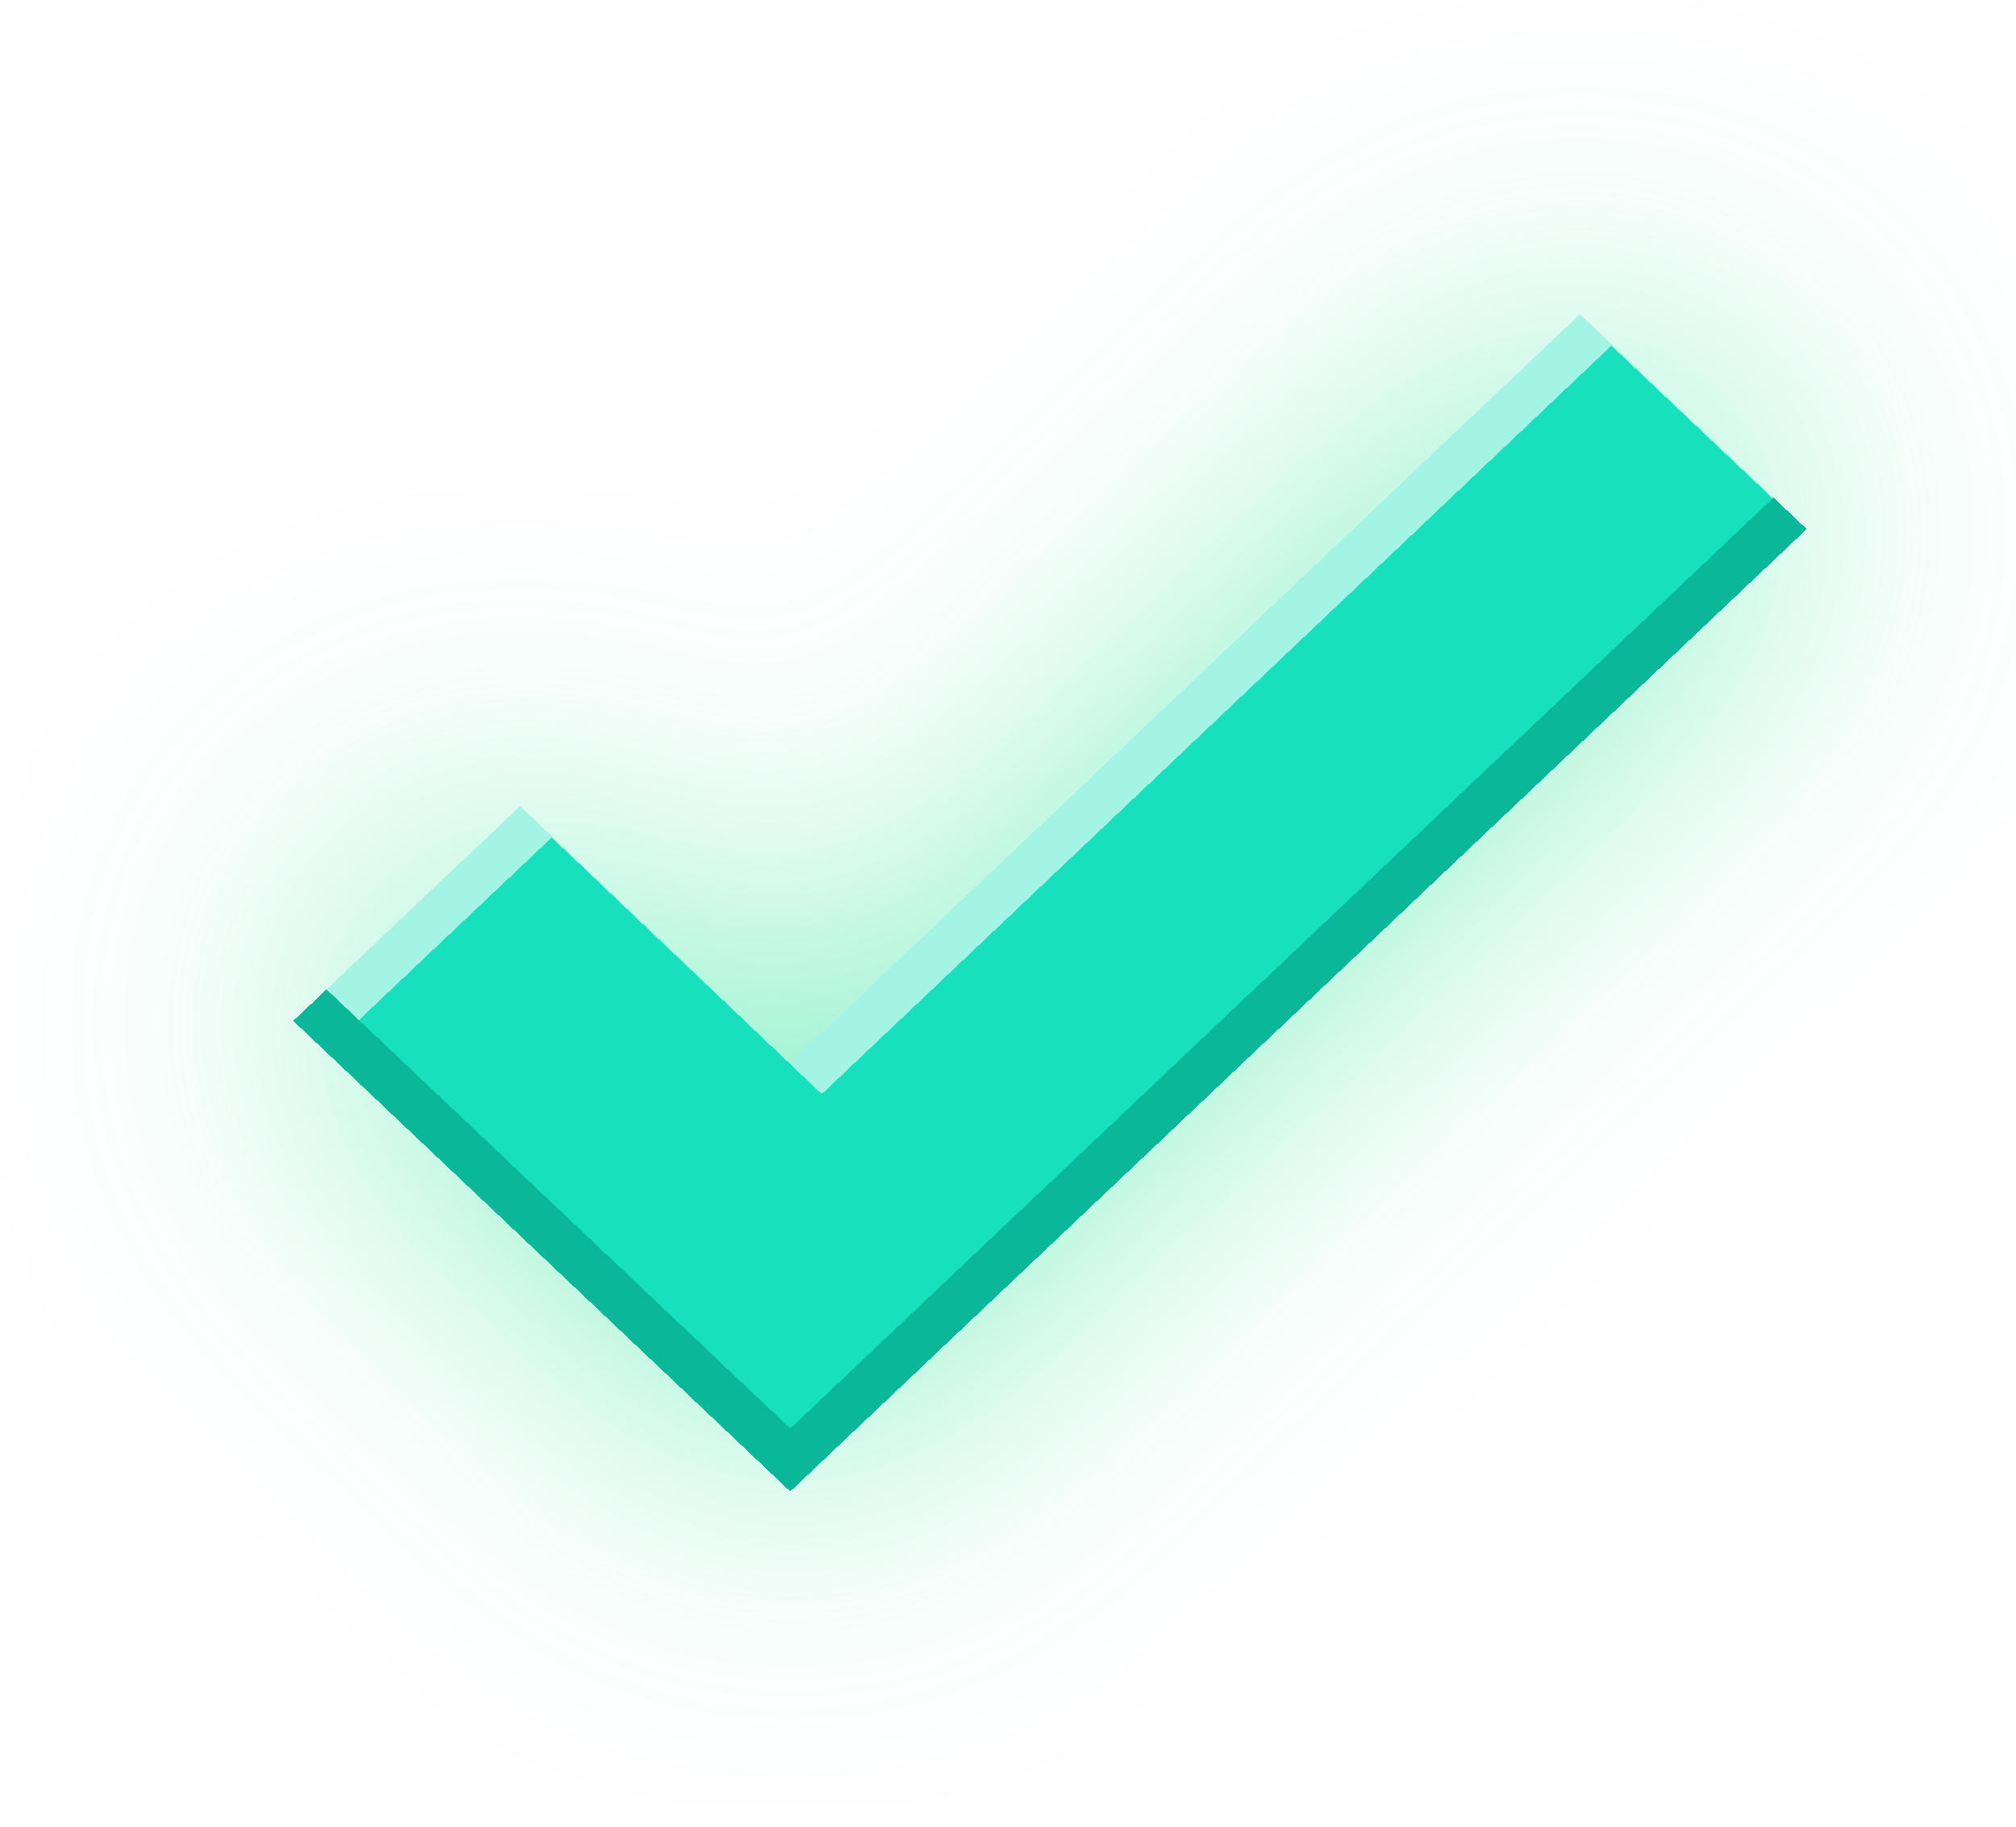
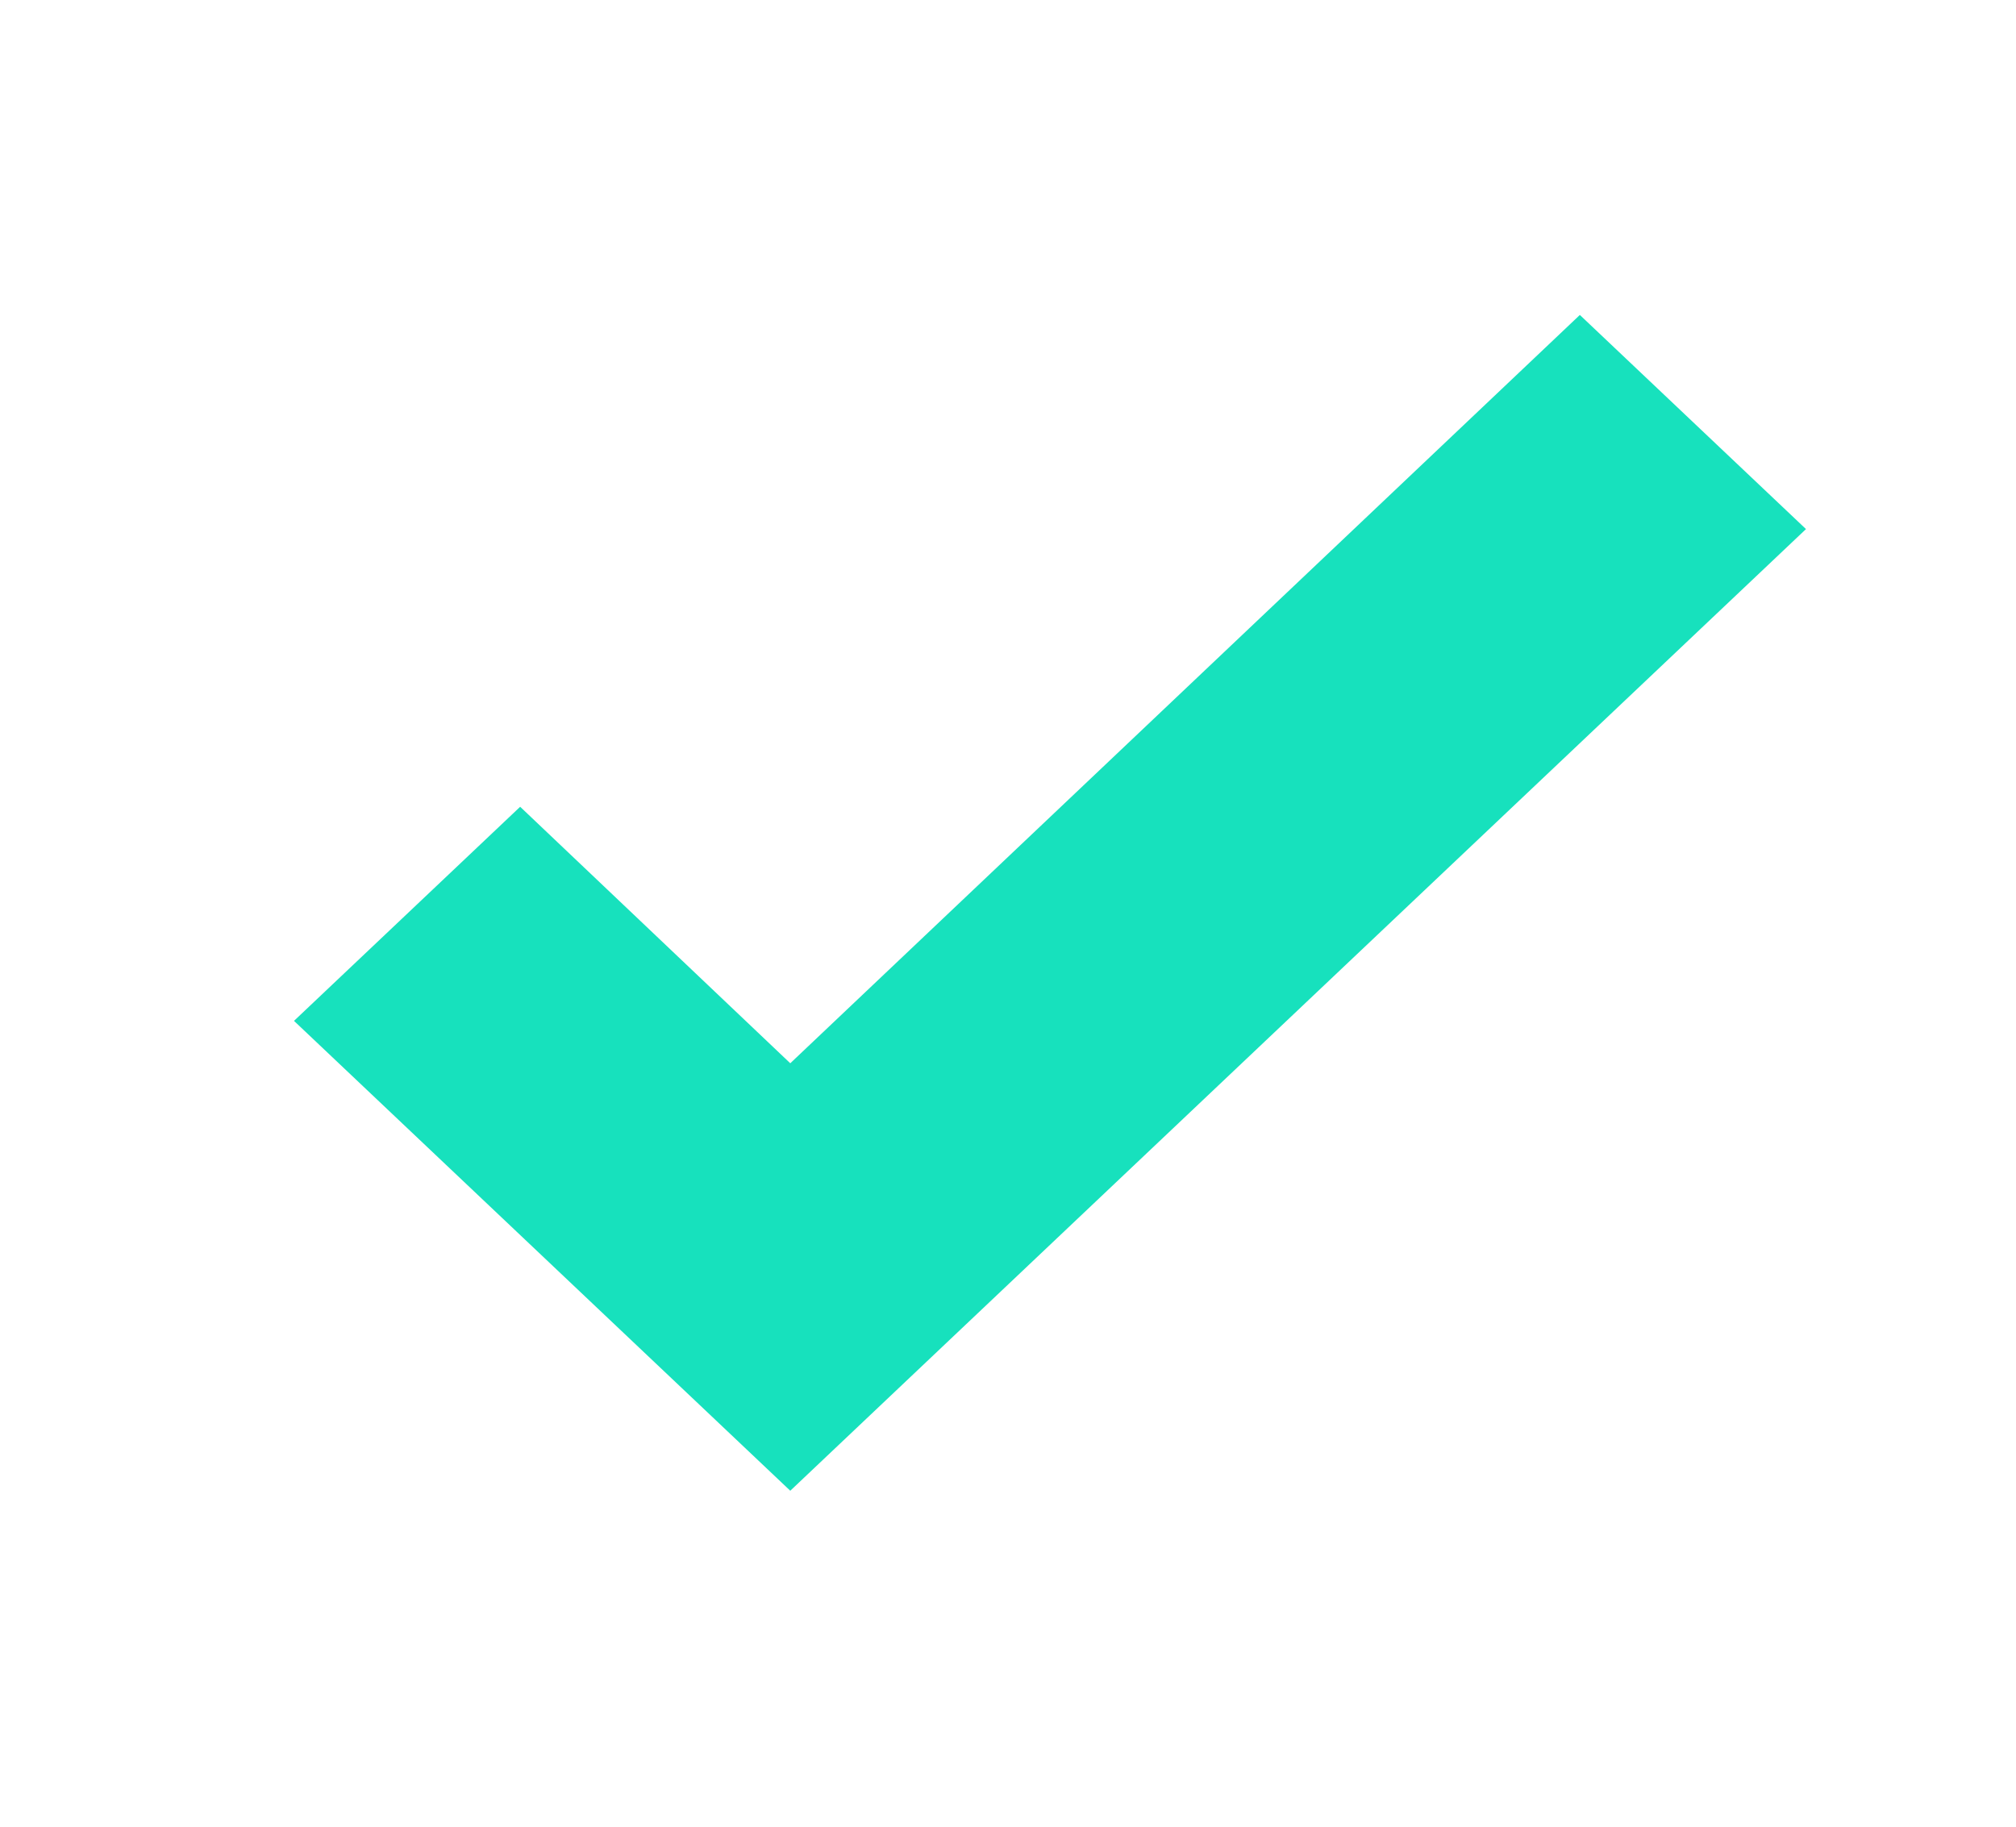
<svg xmlns="http://www.w3.org/2000/svg" width="64" height="58" viewBox="0 0 64 58" fill="none">
  <g filter="url(#filter0_dii_575_408)">
    <path d="M25.088 47.333L9.333 32.414L16.513 25.616L25.088 33.76L50.154 10L57.333 16.799L25.088 47.333Z" fill="#17E1BD" />
  </g>
  <defs>
-     <filter id="filter0_dii_575_408" x="-0.667" y="0" width="68" height="57.333" filterUnits="userSpaceOnUse" color-interpolation-filters="sRGB">
+     <filter x="-0.667" y="0" width="68" height="57.333" filterUnits="userSpaceOnUse" color-interpolation-filters="sRGB">
      <feFlood flood-opacity="0" result="BackgroundImageFix" />
      <feColorMatrix in="SourceAlpha" type="matrix" values="0 0 0 0 0 0 0 0 0 0 0 0 0 0 0 0 0 0 127 0" result="hardAlpha" />
      <feOffset />
      <feGaussianBlur stdDeviation="5" />
      <feComposite in2="hardAlpha" operator="out" />
      <feColorMatrix type="matrix" values="0 0 0 0 0.037 0 0 0 0 0.887 0 0 0 0 0.54 0 0 0 0.5 0" />
      <feBlend mode="normal" in2="BackgroundImageFix" result="effect1_dropShadow_575_408" />
      <feBlend mode="normal" in="SourceGraphic" in2="effect1_dropShadow_575_408" result="shape" />
      <feColorMatrix in="SourceAlpha" type="matrix" values="0 0 0 0 0 0 0 0 0 0 0 0 0 0 0 0 0 0 127 0" result="hardAlpha" />
      <feOffset dx="1" dy="1" />
      <feComposite in2="hardAlpha" operator="arithmetic" k2="-1" k3="1" />
      <feColorMatrix type="matrix" values="0 0 0 0 0.643 0 0 0 0 0.958 0 0 0 0 0.902 0 0 0 1 0" />
      <feBlend mode="normal" in2="shape" result="effect2_innerShadow_575_408" />
      <feColorMatrix in="SourceAlpha" type="matrix" values="0 0 0 0 0 0 0 0 0 0 0 0 0 0 0 0 0 0 127 0" result="hardAlpha" />
      <feOffset dy="-2" />
      <feComposite in2="hardAlpha" operator="arithmetic" k2="-1" k3="1" />
      <feColorMatrix type="matrix" values="0 0 0 0 0.039 0 0 0 0 0.717 0 0 0 0 0.596 0 0 0 1 0" />
      <feBlend mode="normal" in2="effect2_innerShadow_575_408" result="effect3_innerShadow_575_408" />
    </filter>
  </defs>
</svg>
